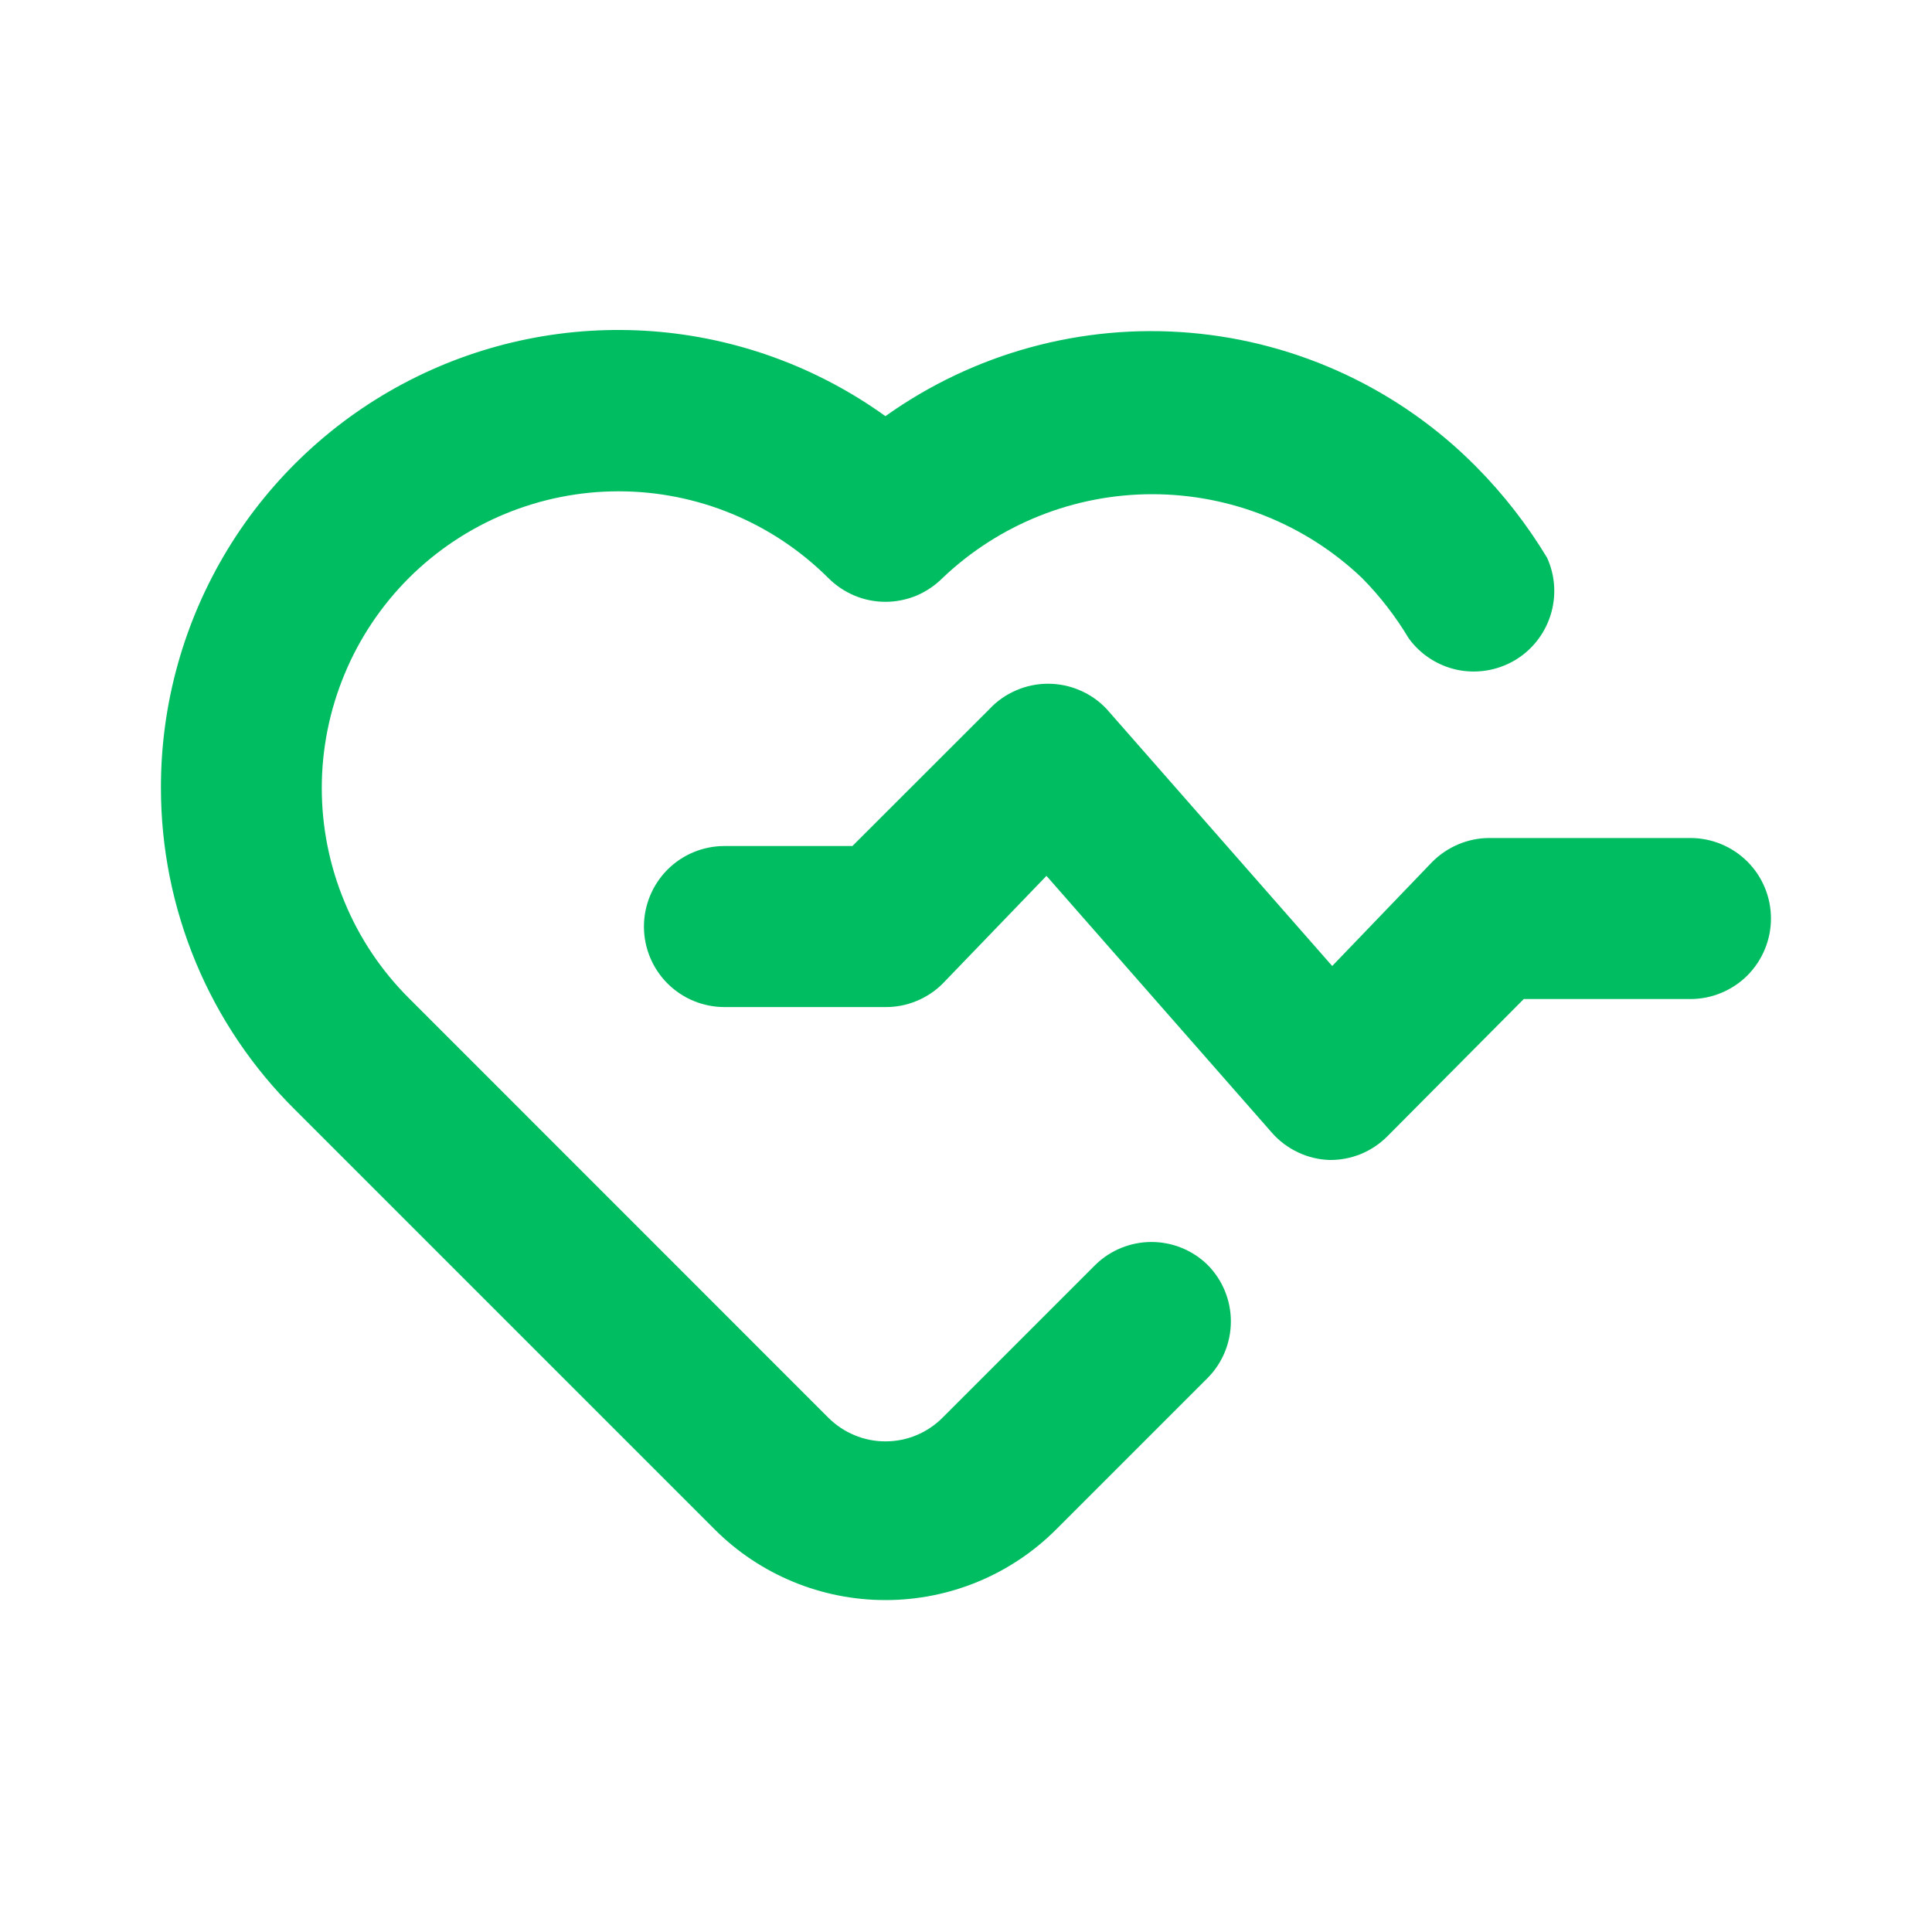
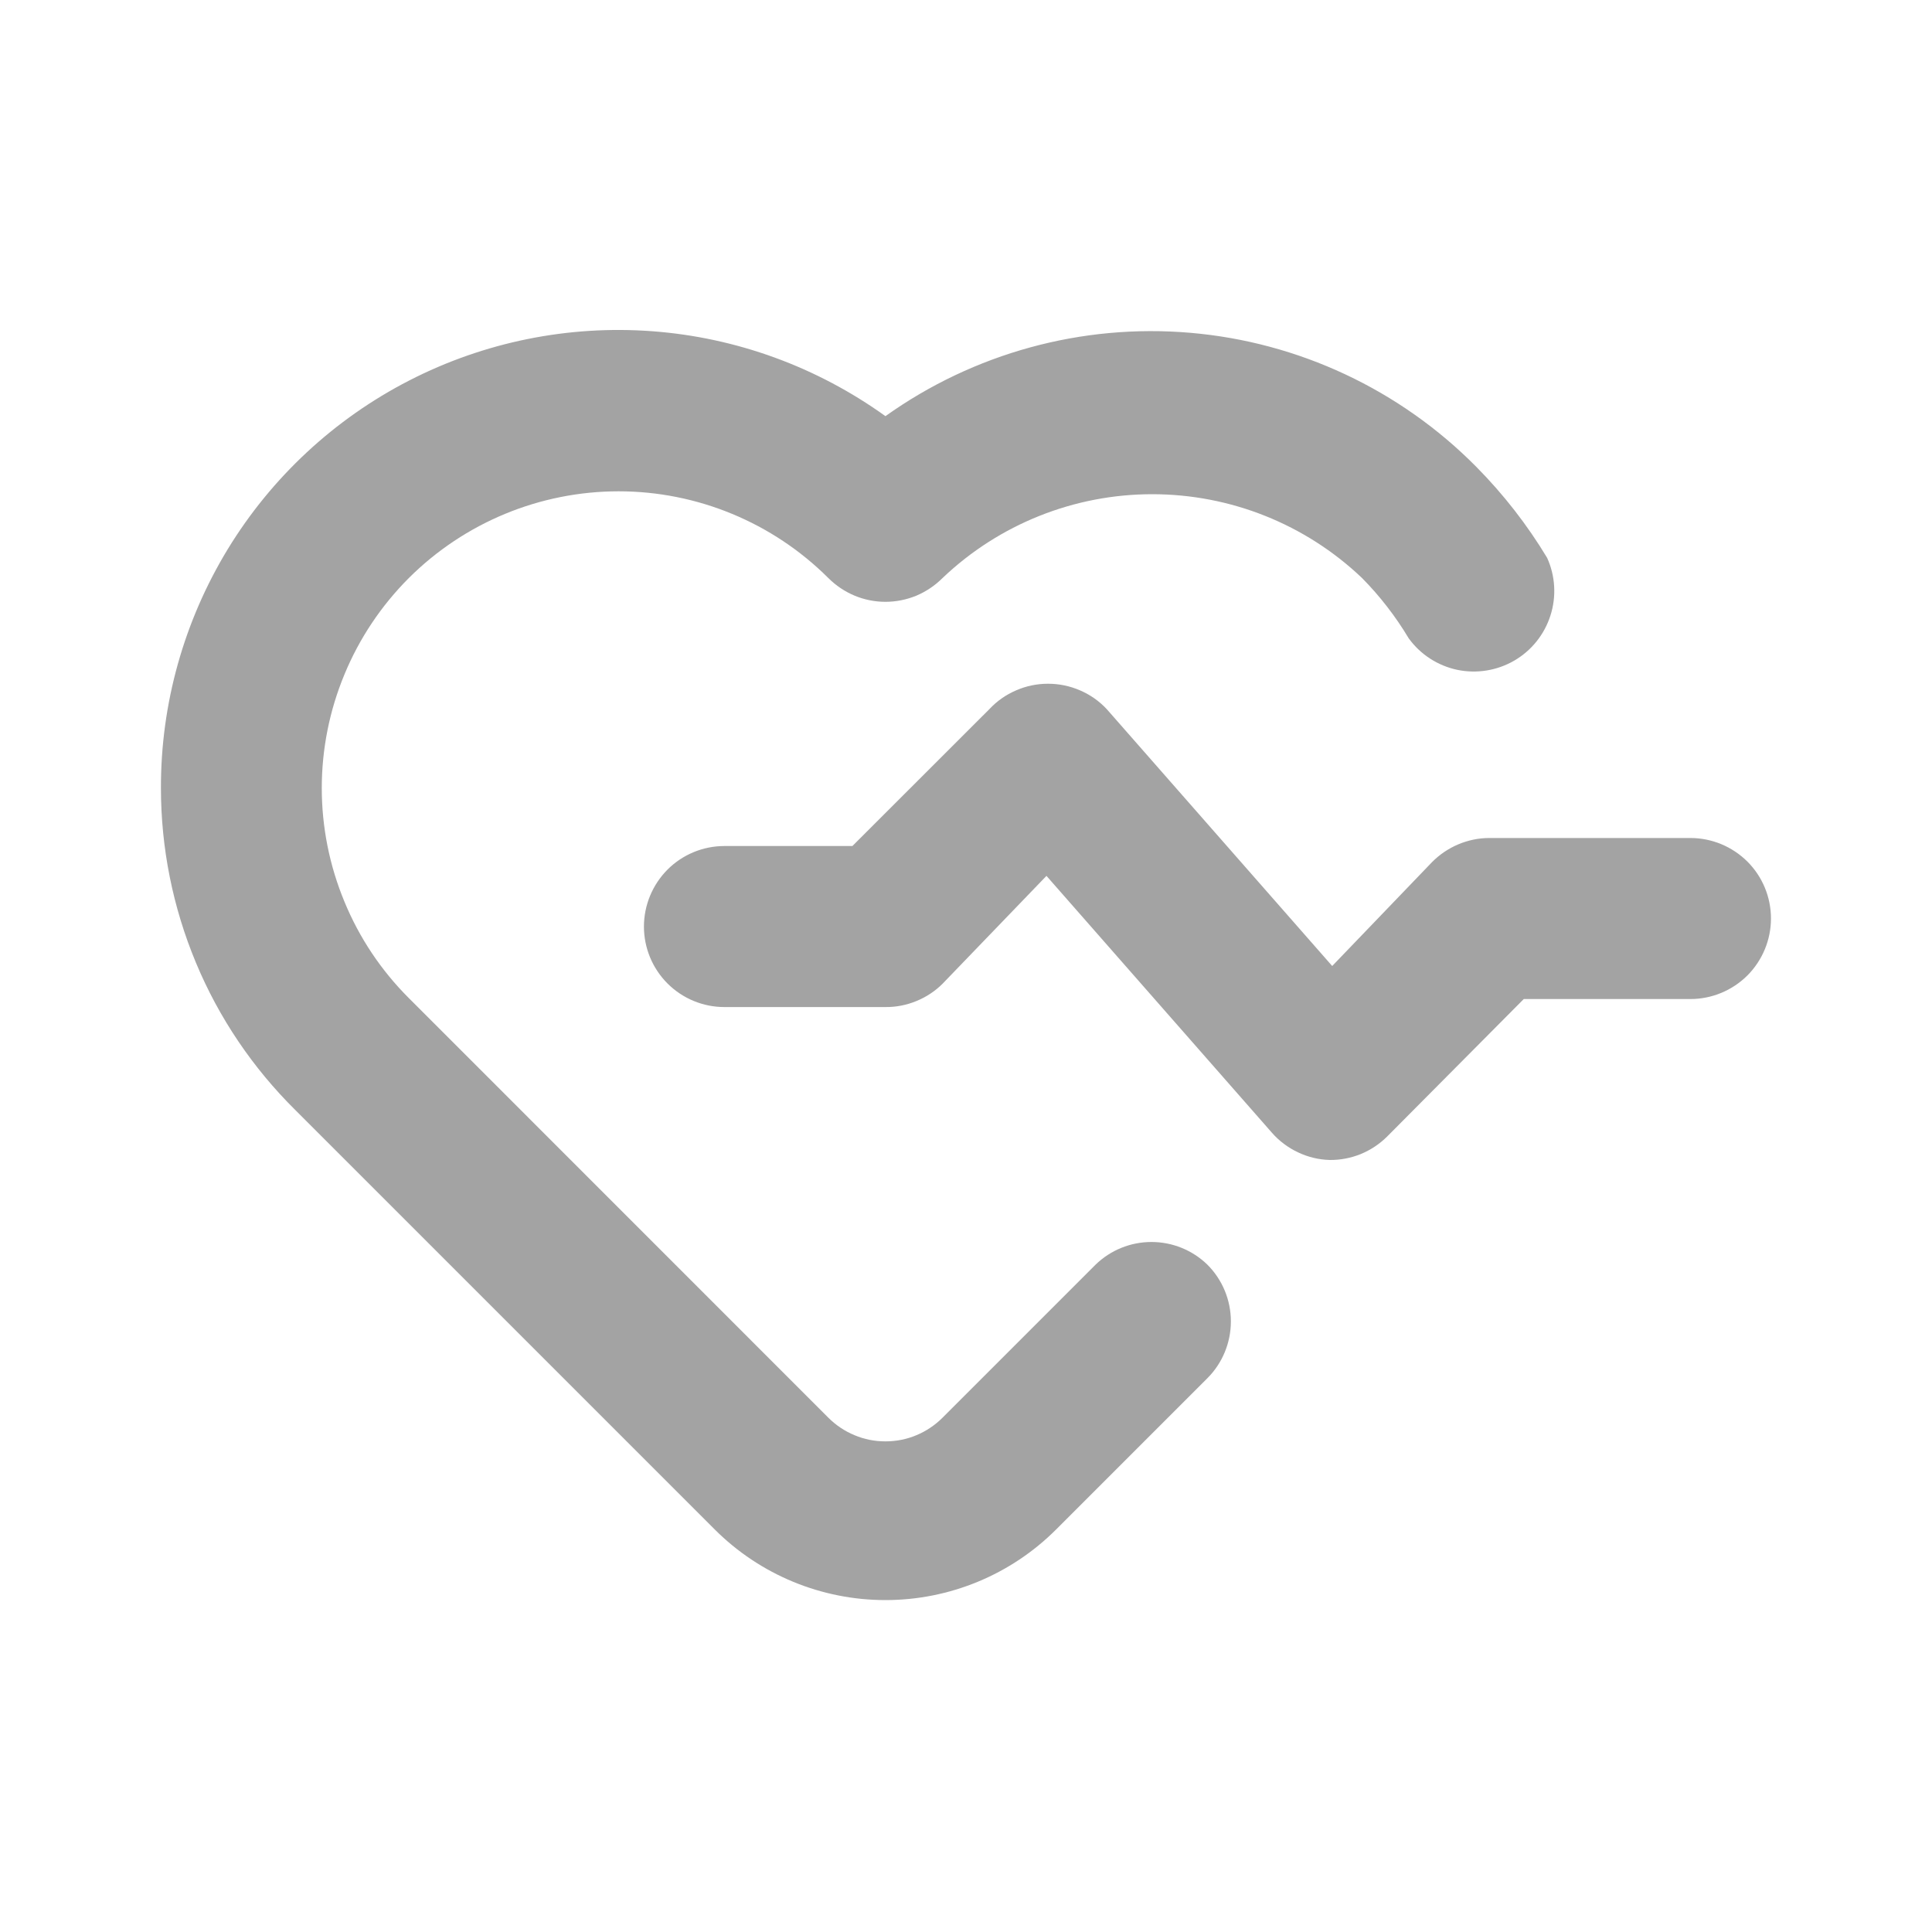
<svg xmlns="http://www.w3.org/2000/svg" width="20" height="20" viewBox="0 0 20 20" fill="none">
-   <path d="M17.499 8.675H15.416C15.306 8.675 15.197 8.698 15.095 8.741C14.994 8.784 14.902 8.846 14.824 8.925L13.791 10L11.458 7.342C11.38 7.258 11.286 7.192 11.181 7.147C11.076 7.101 10.963 7.078 10.849 7.078C10.735 7.078 10.623 7.101 10.518 7.147C10.413 7.192 10.319 7.258 10.241 7.342L8.824 8.758H7.499C7.278 8.758 7.066 8.846 6.91 9.002C6.754 9.159 6.666 9.371 6.666 9.592C6.666 9.813 6.754 10.025 6.91 10.181C7.066 10.337 7.278 10.425 7.499 10.425H9.166C9.276 10.426 9.384 10.405 9.486 10.363C9.587 10.322 9.68 10.261 9.758 10.183L10.833 9.067L13.166 11.725C13.241 11.811 13.333 11.88 13.437 11.929C13.54 11.978 13.652 12.005 13.766 12.008C13.876 12.009 13.984 11.988 14.086 11.947C14.188 11.905 14.28 11.844 14.358 11.767L15.774 10.342H17.499C17.72 10.342 17.932 10.254 18.089 10.098C18.245 9.941 18.333 9.729 18.333 9.508C18.333 9.287 18.245 9.075 18.089 8.919C17.932 8.763 17.72 8.675 17.499 8.675ZM11.341 13.092L9.758 14.675C9.68 14.753 9.588 14.815 9.487 14.857C9.385 14.9 9.276 14.921 9.166 14.921C9.056 14.921 8.947 14.9 8.846 14.857C8.744 14.815 8.652 14.753 8.574 14.675L4.233 10.333C3.947 10.048 3.72 9.709 3.566 9.335C3.411 8.962 3.331 8.562 3.331 8.158C3.331 7.754 3.411 7.354 3.566 6.981C3.72 6.608 3.947 6.269 4.233 5.983C4.809 5.409 5.59 5.086 6.404 5.086C7.217 5.086 7.998 5.409 8.574 5.983C8.652 6.061 8.744 6.123 8.846 6.166C8.947 6.208 9.056 6.23 9.166 6.23C9.276 6.23 9.385 6.208 9.487 6.166C9.588 6.123 9.68 6.061 9.758 5.983C10.343 5.426 11.12 5.116 11.928 5.116C12.737 5.116 13.514 5.426 14.099 5.983C14.285 6.171 14.447 6.381 14.583 6.608C14.704 6.775 14.883 6.891 15.085 6.934C15.287 6.976 15.497 6.942 15.675 6.839C15.854 6.735 15.987 6.569 16.05 6.372C16.113 6.176 16.101 5.963 16.016 5.775C15.81 5.433 15.564 5.117 15.283 4.833C14.492 4.033 13.442 3.541 12.321 3.445C11.2 3.349 10.082 3.655 9.166 4.308C8.458 3.799 7.624 3.494 6.754 3.429C5.884 3.364 5.014 3.54 4.238 3.938C3.462 4.336 2.811 4.941 2.357 5.686C1.904 6.431 1.664 7.286 1.666 8.158C1.666 8.778 1.789 9.392 2.028 9.965C2.266 10.537 2.617 11.056 3.058 11.492L7.399 15.833C7.868 16.302 8.504 16.564 9.166 16.564C9.829 16.564 10.464 16.302 10.933 15.833L12.499 14.267C12.655 14.111 12.742 13.899 12.742 13.679C12.742 13.459 12.655 13.248 12.499 13.092C12.344 12.941 12.136 12.857 11.92 12.857C11.704 12.857 11.496 12.941 11.341 13.092Z" fill="#00BD62" />
+   <path d="M17.499 8.675H15.416C15.306 8.675 15.197 8.698 15.095 8.741C14.994 8.784 14.902 8.846 14.824 8.925L13.791 10L11.458 7.342C11.38 7.258 11.286 7.192 11.181 7.147C11.076 7.101 10.963 7.078 10.849 7.078C10.735 7.078 10.623 7.101 10.518 7.147C10.413 7.192 10.319 7.258 10.241 7.342L8.824 8.758H7.499C7.278 8.758 7.066 8.846 6.91 9.002C6.754 9.159 6.666 9.371 6.666 9.592C6.666 9.813 6.754 10.025 6.91 10.181C7.066 10.337 7.278 10.425 7.499 10.425H9.166C9.276 10.426 9.384 10.405 9.486 10.363C9.587 10.322 9.68 10.261 9.758 10.183L10.833 9.067L13.166 11.725C13.241 11.811 13.333 11.88 13.437 11.929C13.54 11.978 13.652 12.005 13.766 12.008C13.876 12.009 13.984 11.988 14.086 11.947C14.188 11.905 14.28 11.844 14.358 11.767L15.774 10.342H17.499C17.72 10.342 17.932 10.254 18.089 10.098C18.245 9.941 18.333 9.729 18.333 9.508C18.333 9.287 18.245 9.075 18.089 8.919C17.932 8.763 17.72 8.675 17.499 8.675ZM11.341 13.092L9.758 14.675C9.68 14.753 9.588 14.815 9.487 14.857C9.385 14.9 9.276 14.921 9.166 14.921C9.056 14.921 8.947 14.9 8.846 14.857C8.744 14.815 8.652 14.753 8.574 14.675L4.233 10.333C3.947 10.048 3.72 9.709 3.566 9.335C3.411 8.962 3.331 8.562 3.331 8.158C3.331 7.754 3.411 7.354 3.566 6.981C3.72 6.608 3.947 6.269 4.233 5.983C4.809 5.409 5.59 5.086 6.404 5.086C7.217 5.086 7.998 5.409 8.574 5.983C8.652 6.061 8.744 6.123 8.846 6.166C8.947 6.208 9.056 6.23 9.166 6.23C9.276 6.23 9.385 6.208 9.487 6.166C9.588 6.123 9.68 6.061 9.758 5.983C10.343 5.426 11.12 5.116 11.928 5.116C12.737 5.116 13.514 5.426 14.099 5.983C14.285 6.171 14.447 6.381 14.583 6.608C14.704 6.775 14.883 6.891 15.085 6.934C15.287 6.976 15.497 6.942 15.675 6.839C15.854 6.735 15.987 6.569 16.05 6.372C16.113 6.176 16.101 5.963 16.016 5.775C15.81 5.433 15.564 5.117 15.283 4.833C14.492 4.033 13.442 3.541 12.321 3.445C11.2 3.349 10.082 3.655 9.166 4.308C8.458 3.799 7.624 3.494 6.754 3.429C5.884 3.364 5.014 3.54 4.238 3.938C3.462 4.336 2.811 4.941 2.357 5.686C1.904 6.431 1.664 7.286 1.666 8.158C1.666 8.778 1.789 9.392 2.028 9.965C2.266 10.537 2.617 11.056 3.058 11.492L7.399 15.833C7.868 16.302 8.504 16.564 9.166 16.564C9.829 16.564 10.464 16.302 10.933 15.833L12.499 14.267C12.655 14.111 12.742 13.899 12.742 13.679C12.742 13.459 12.655 13.248 12.499 13.092C12.344 12.941 12.136 12.857 11.92 12.857C11.704 12.857 11.496 12.941 11.341 13.092Z" fill="#A3A3A3" />
</svg>
